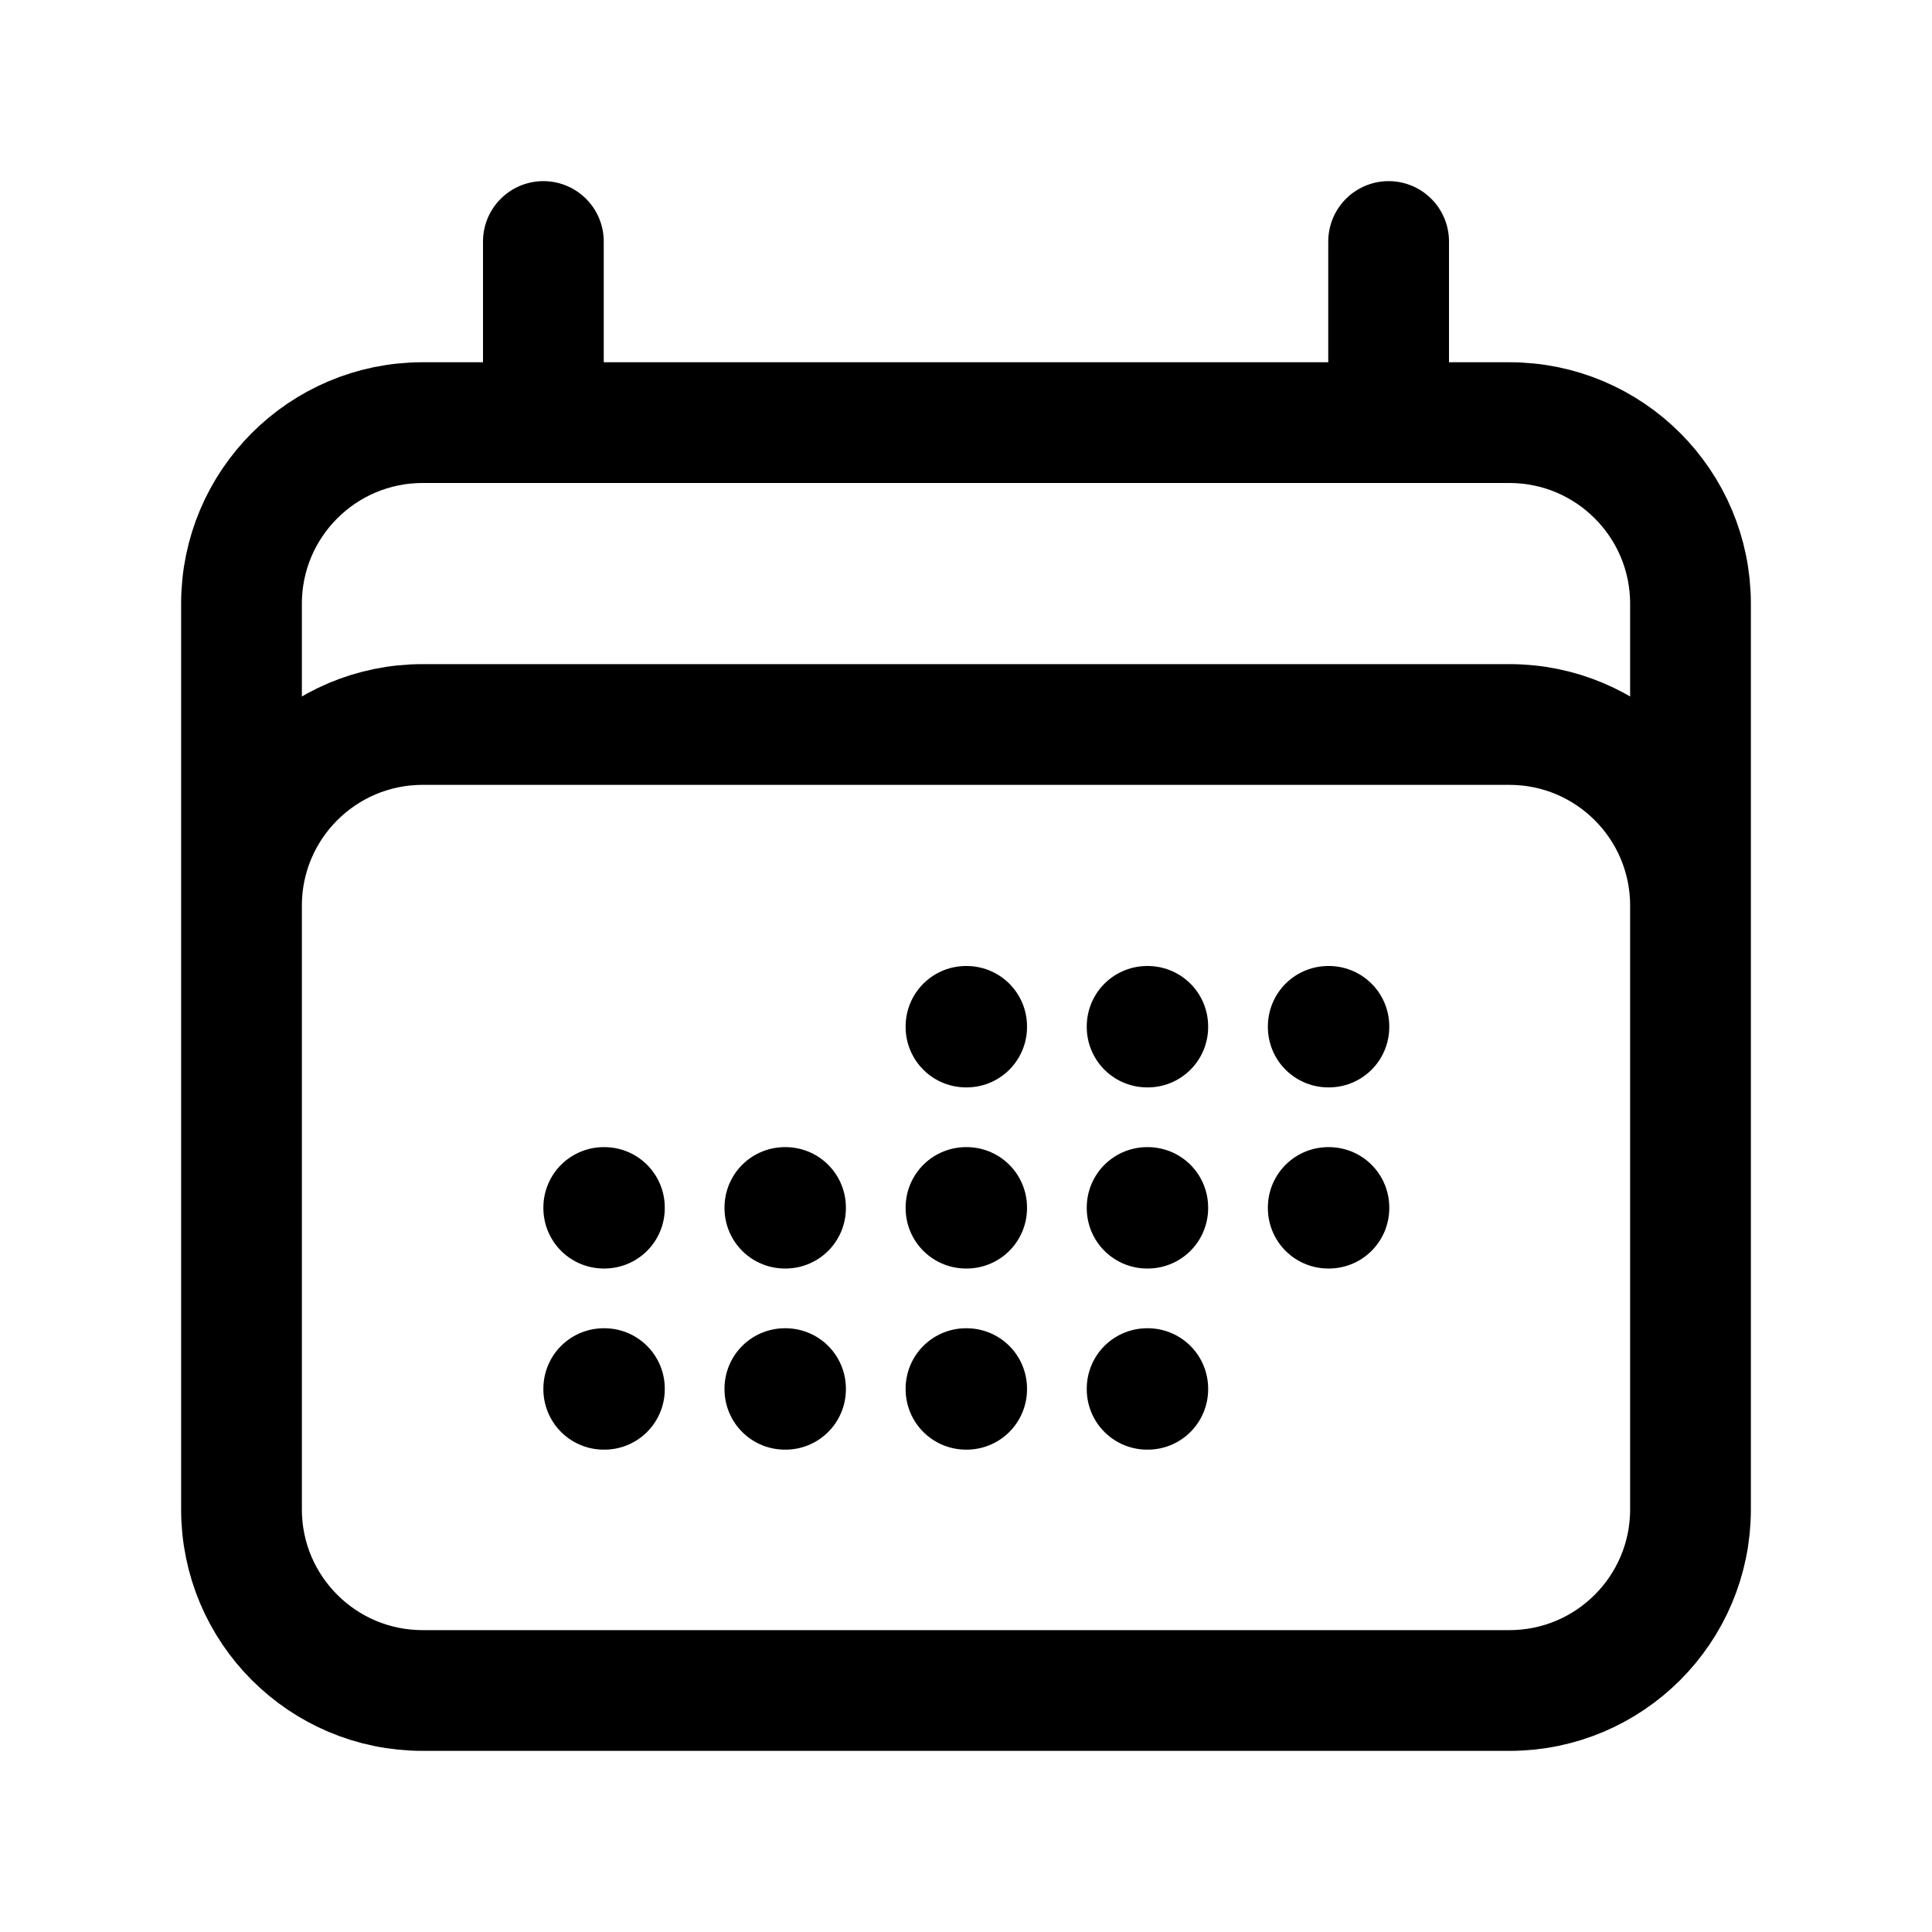
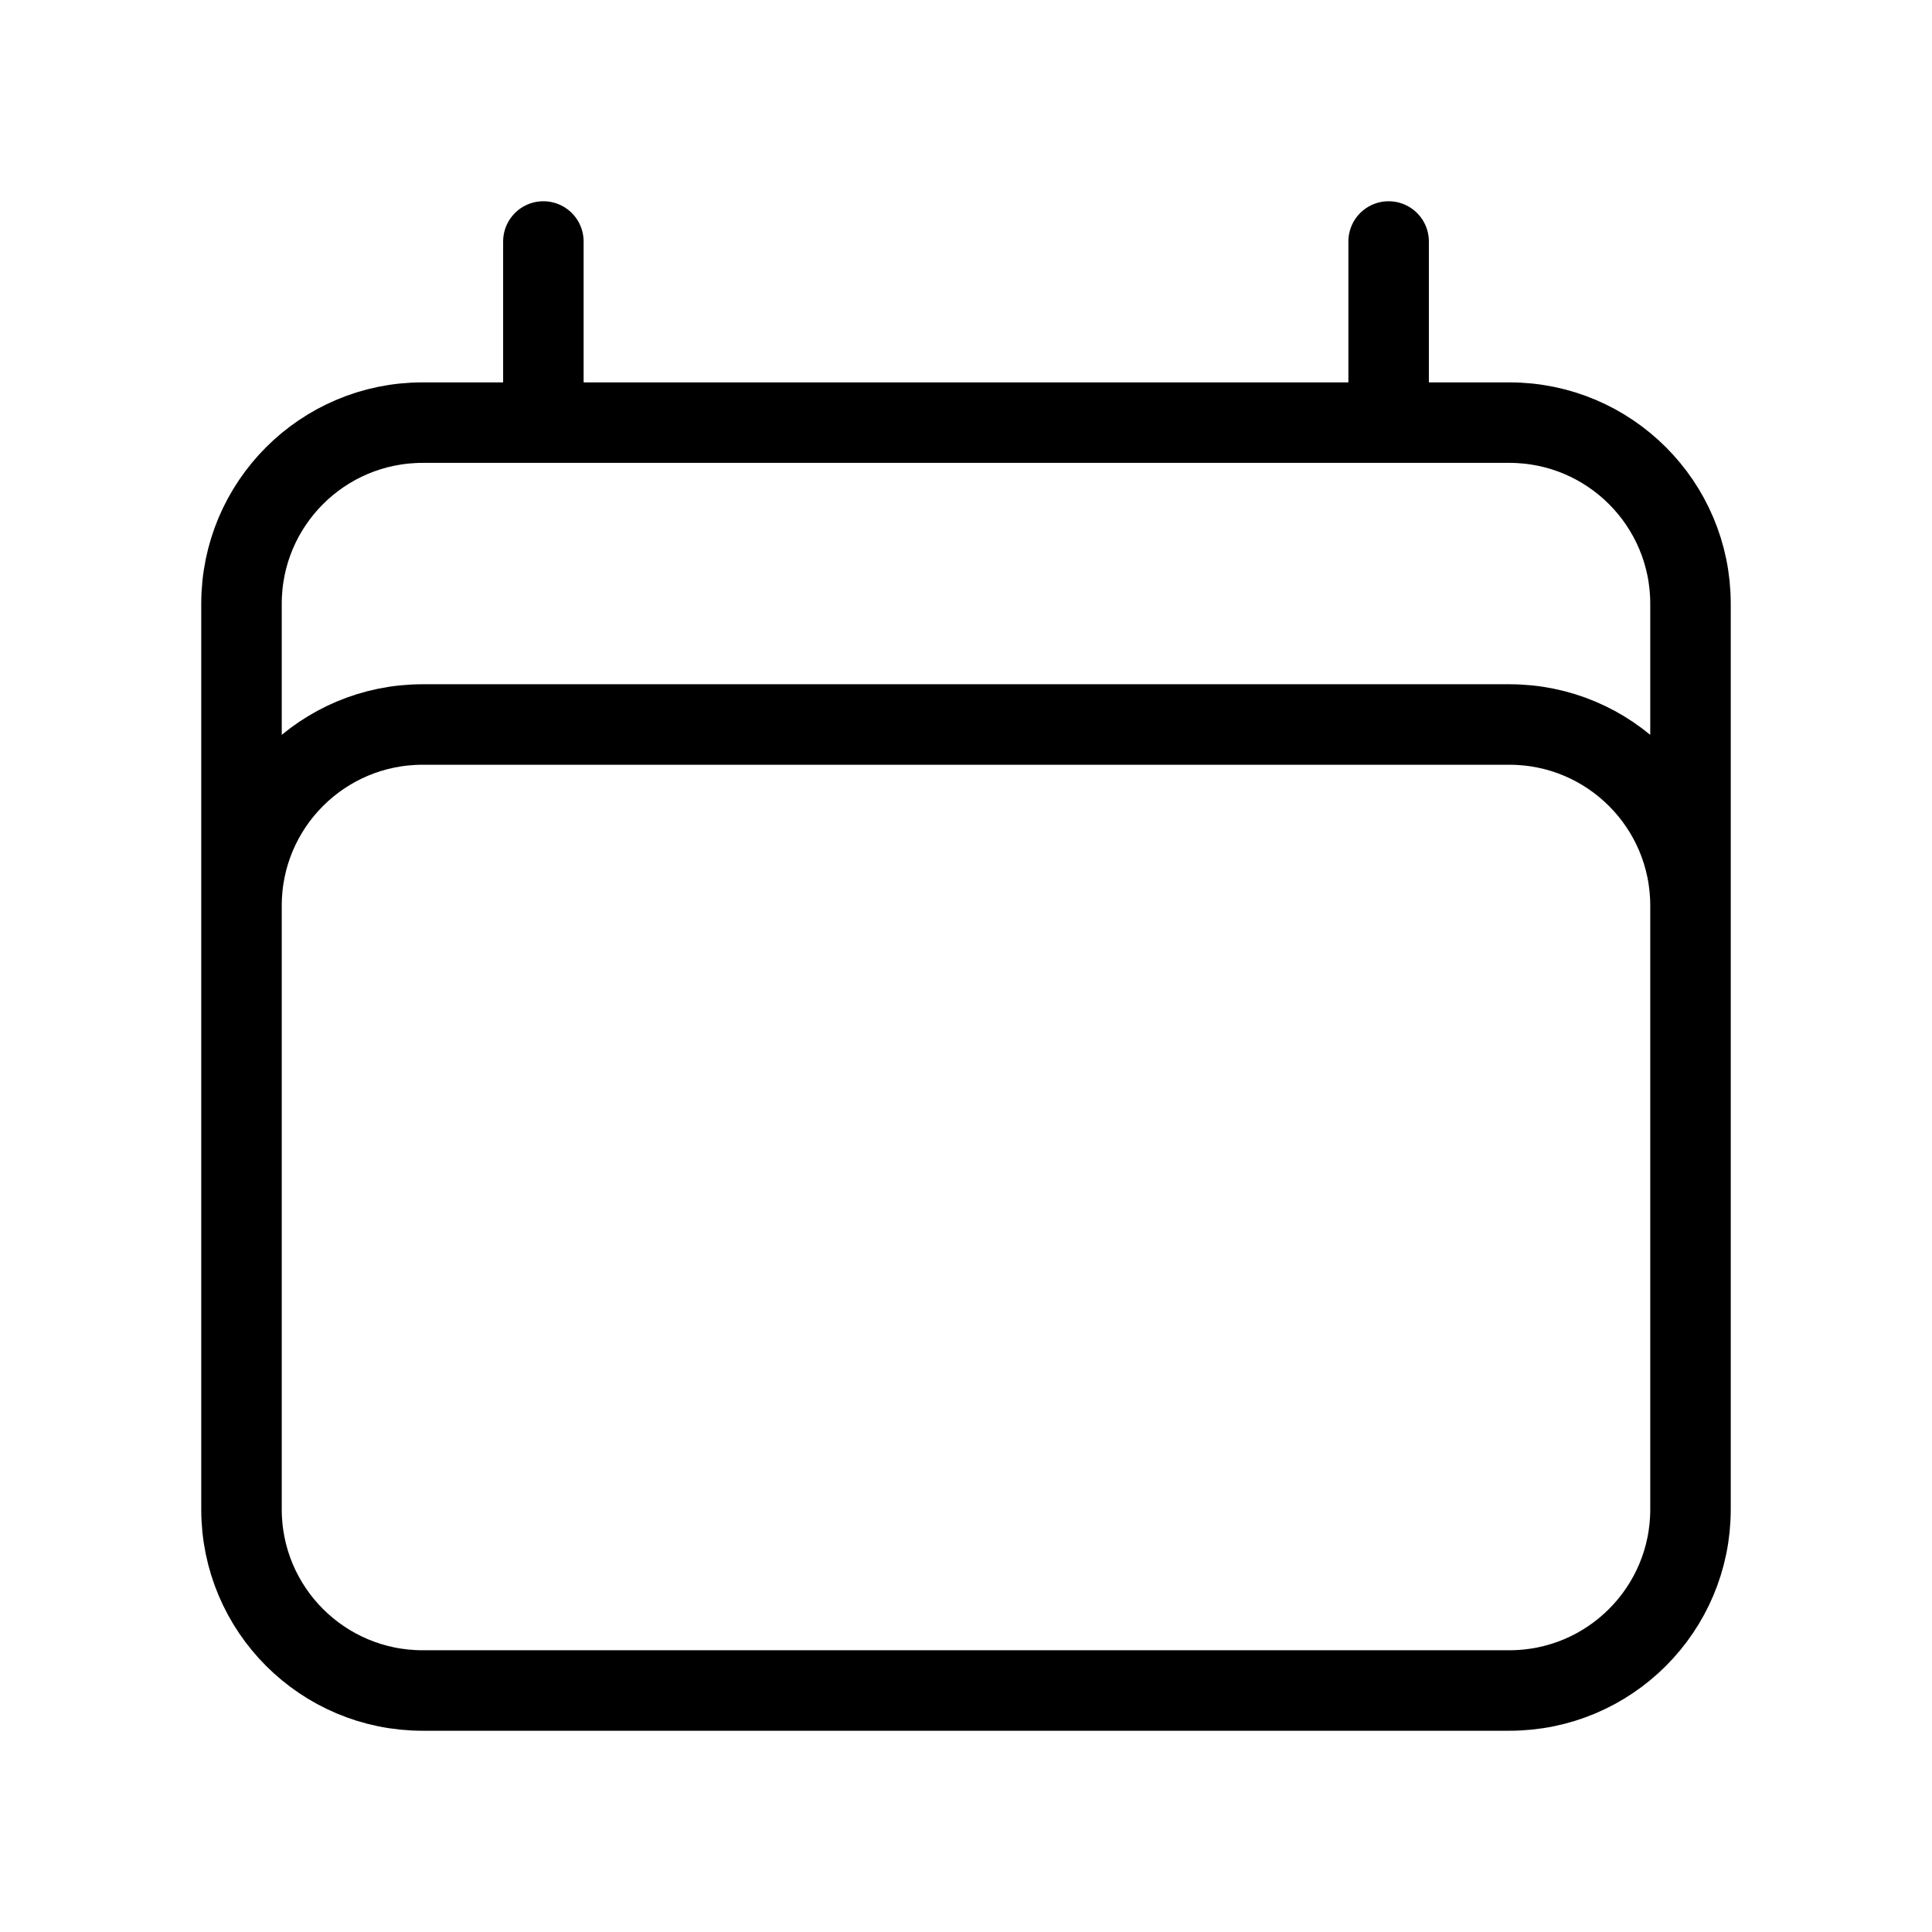
- <svg xmlns="http://www.w3.org/2000/svg" fill="none" viewBox="0 0 24 24" stroke-width="1.5" stroke="currentColor" class="w-6 h-6">
-   <path stroke-linecap="round" stroke-linejoin="round" d="M6.75 3v2.25M17.25 3v2.25M3 18.75V7.5a2.25 2.25 0 012.25-2.25h13.5A2.25 2.25 0 0121 7.5v11.25m-18 0A2.25 2.25 0 005.25 21h13.5A2.25 2.25 0 0021 18.75m-18 0v-7.5A2.25 2.25 0 015.25 9h13.5A2.25 2.25 0 0121 11.25v7.5m-9-6h.008v.008H12v-.008zM12 15h.008v.008H12V15zm0 2.25h.008v.008H12v-.008zM9.75 15h.008v.008H9.75V15zm0 2.25h.008v.008H9.75v-.008zM7.5 15h.008v.008H7.5V15zm0 2.25h.008v.008H7.5v-.008zm6.75-4.5h.008v.008h-.008v-.008zm0 2.25h.008v.008h-.008V15zm0 2.25h.008v.008h-.008v-.008zm2.25-4.5h.008v.008H16.5v-.008zm0 2.25h.008v.008H16.5V15z" />
+ <svg xmlns="http://www.w3.org/2000/svg" fill="none" viewBox="0 0 24 24" stroke-width="1" stroke="currentColor" class="w-6 h-6">
+   <path stroke-linecap="round" stroke-linejoin="round" d="M6.75 3v2.25M17.25 3v2.25M3 18.75V7.5a2.25 2.25 0 012.25-2.25h13.5A2.25 2.25 0 0121 7.5v11.25m-18 0A2.25 2.25 0 005.25 21h13.5A2.25 2.25 0 0021 18.75m-18 0v-7.5A2.25 2.25 0 015.25 9h13.5A2.25 2.25 0 0121 11.25v7.5" />
</svg>
